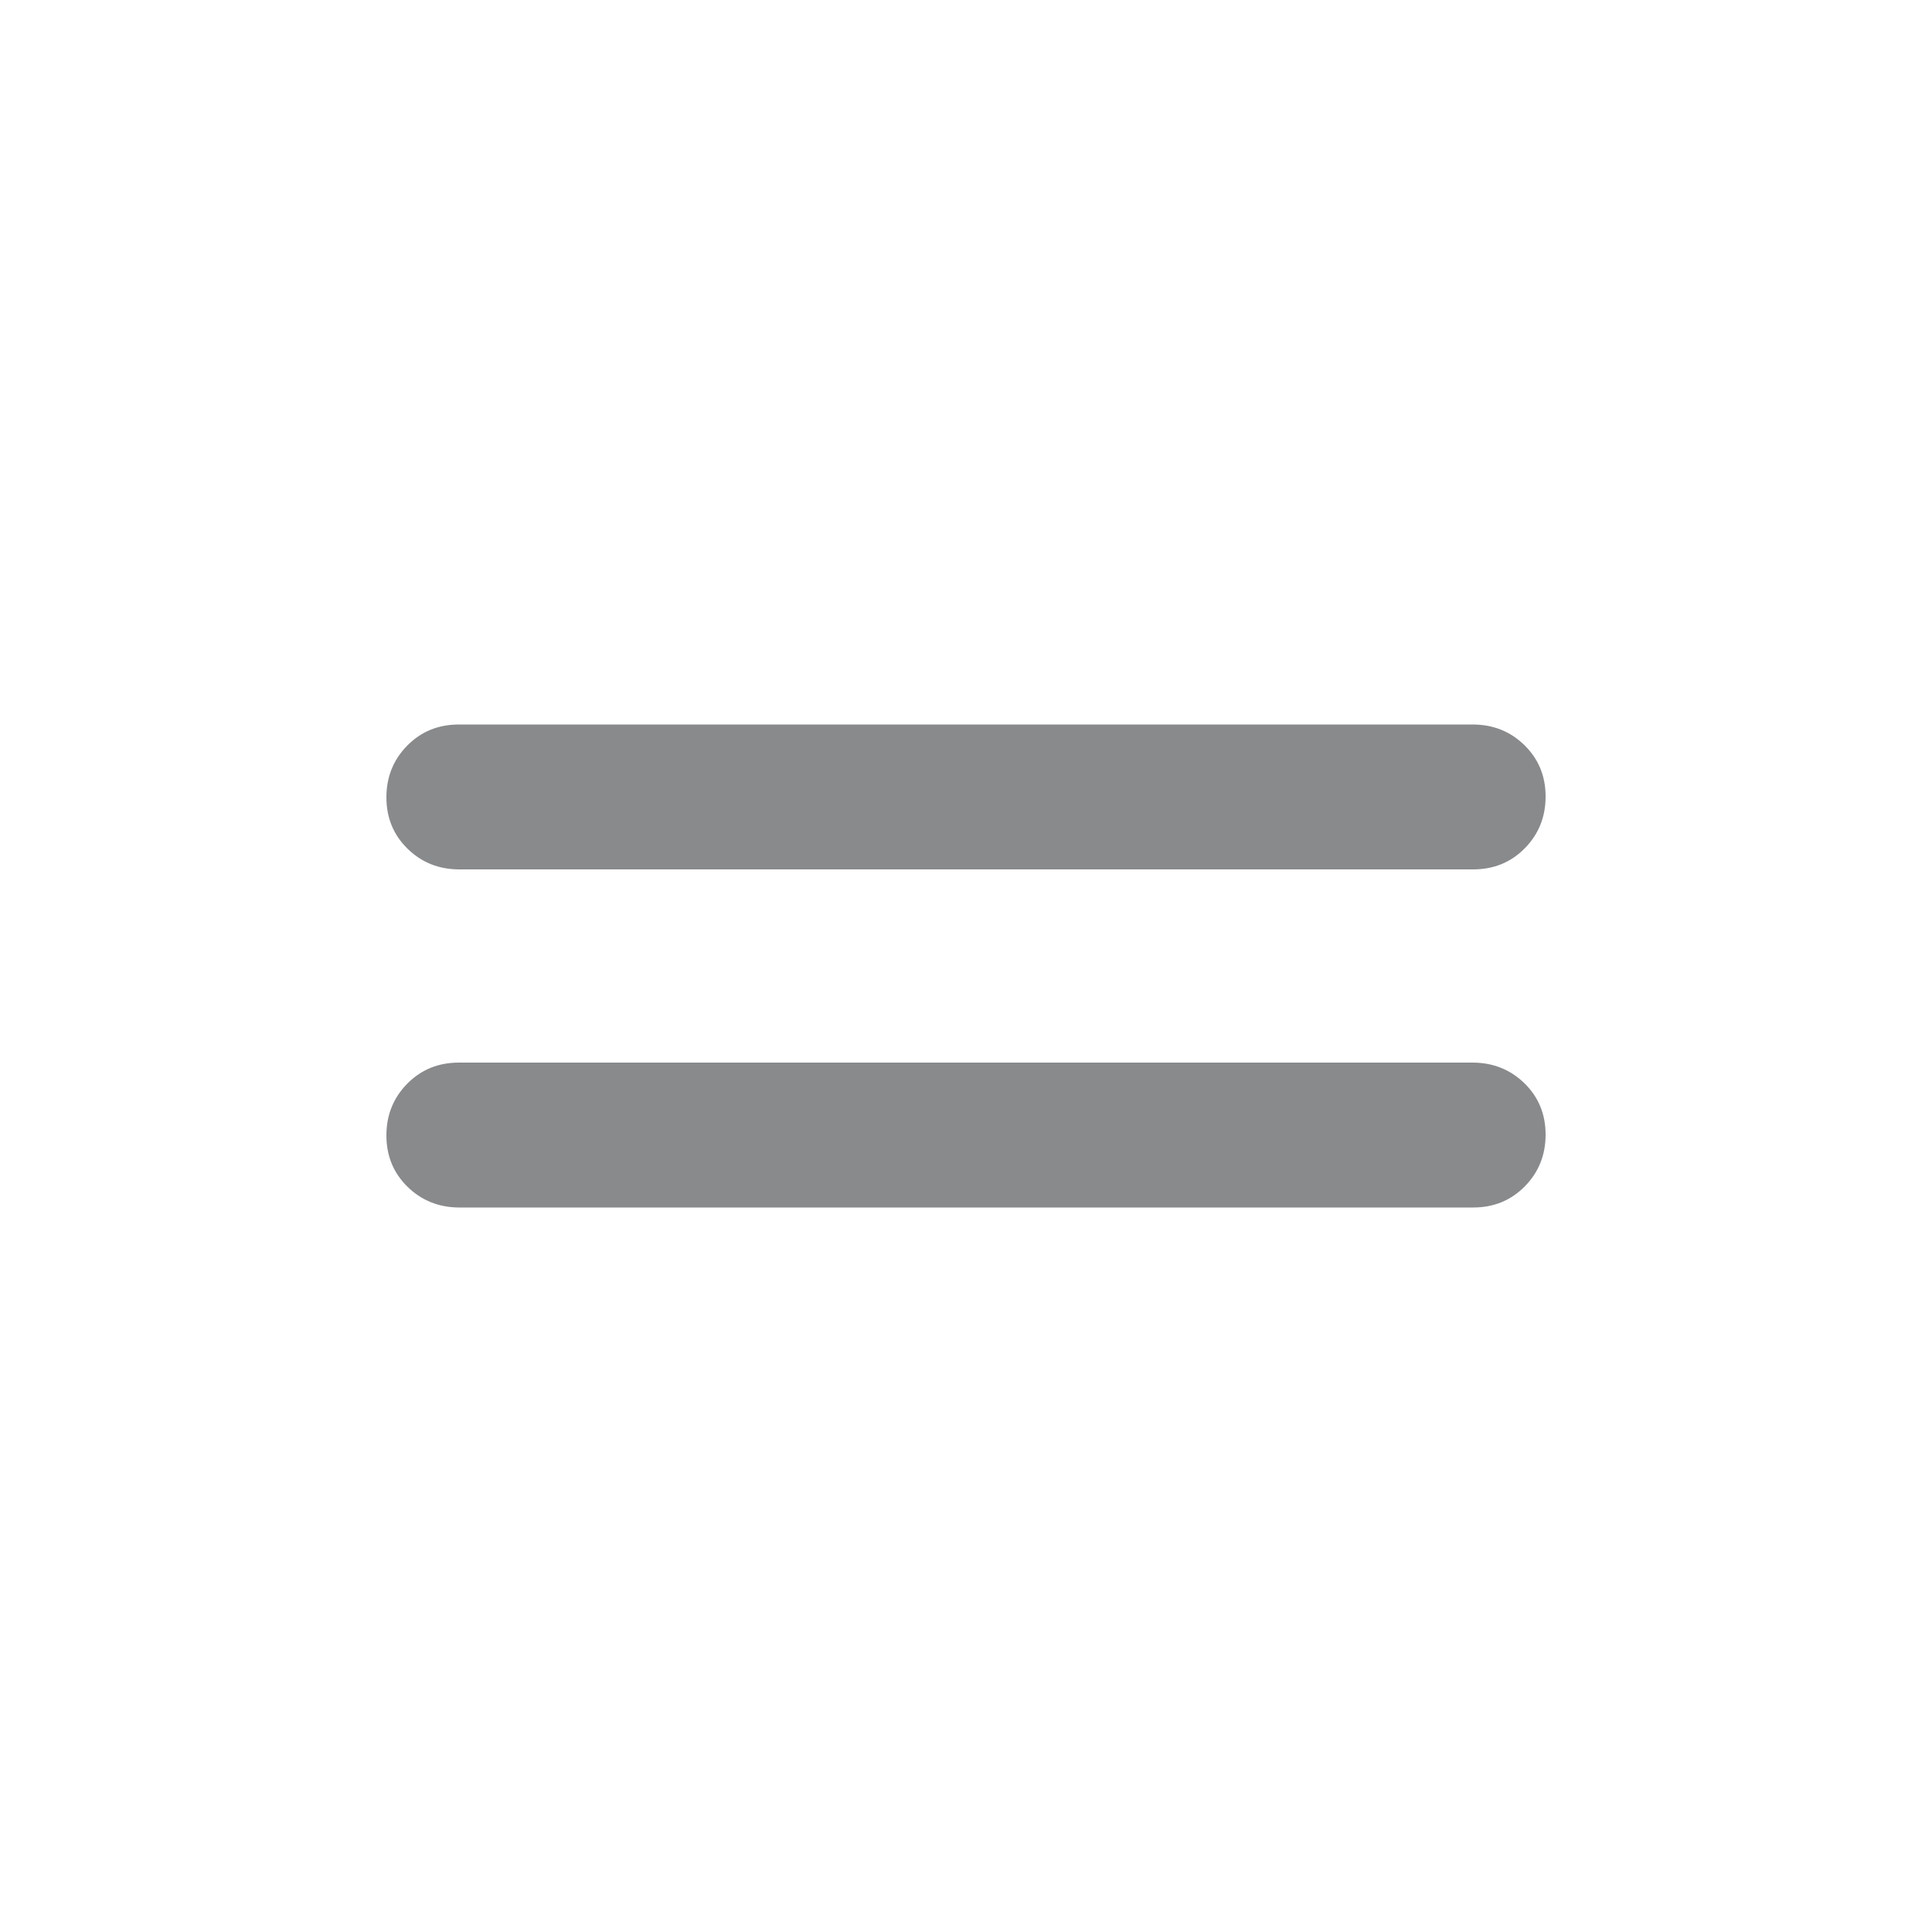
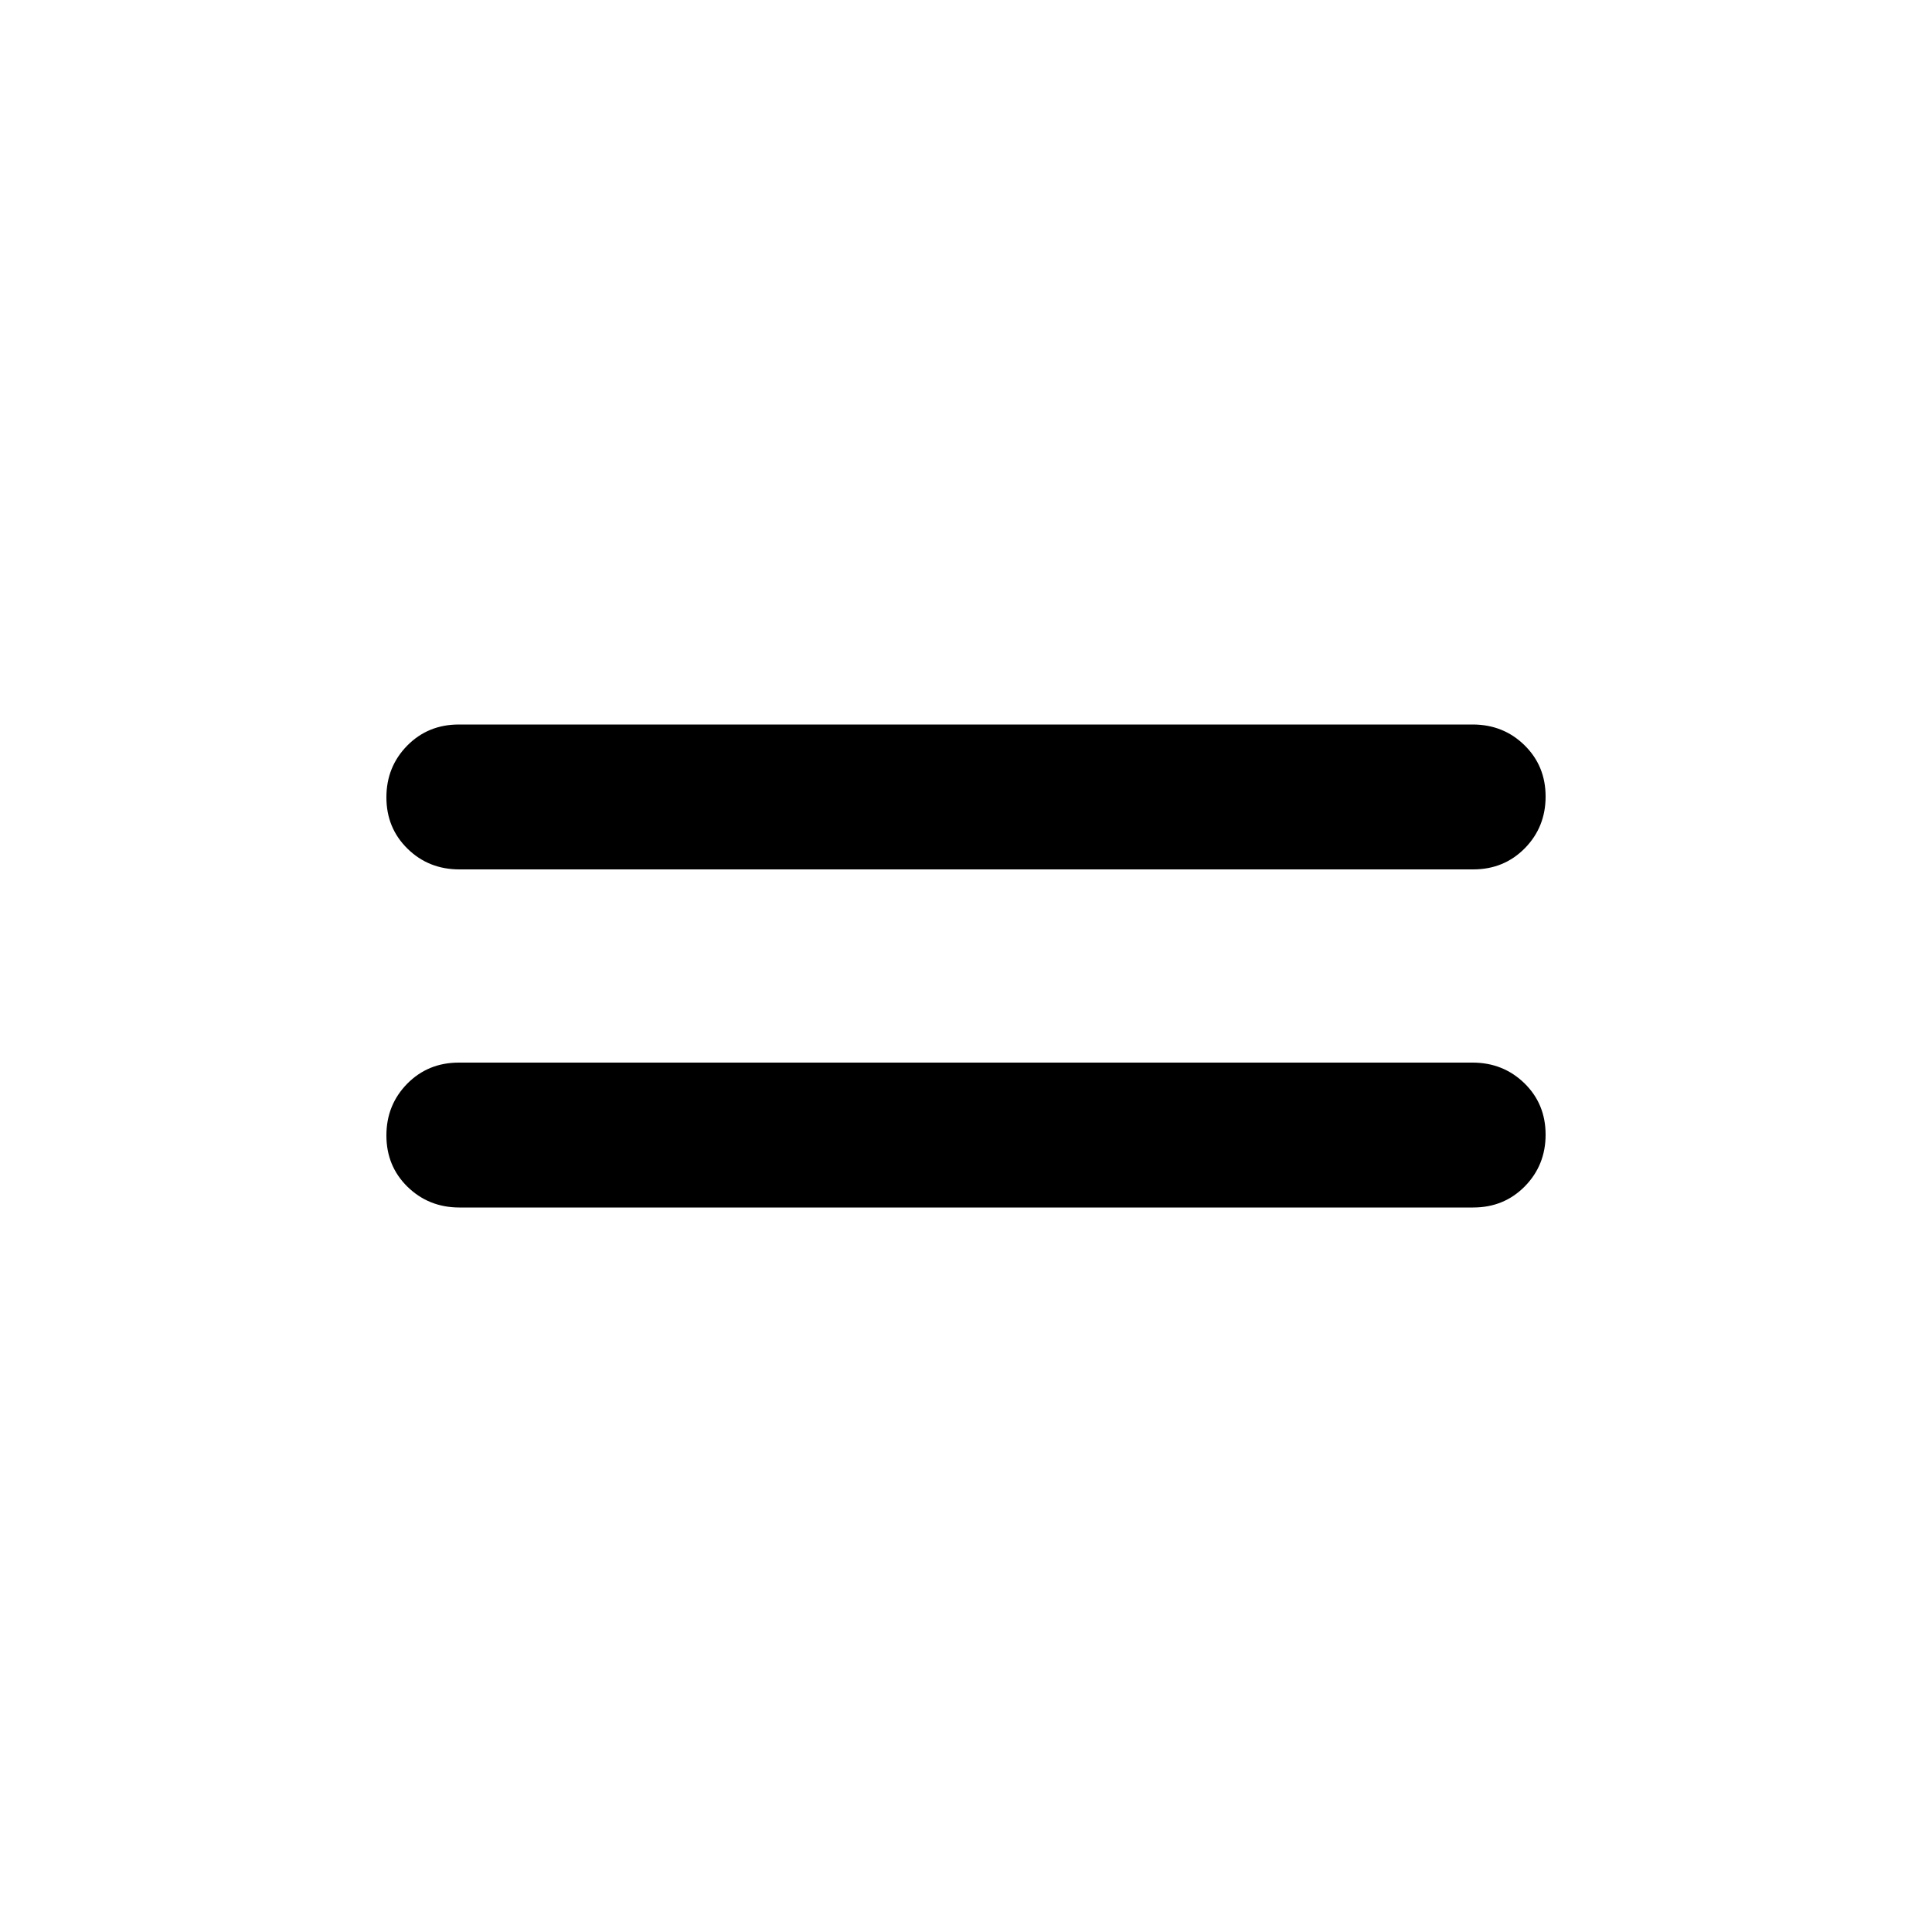
<svg xmlns="http://www.w3.org/2000/svg" width="20" height="20" viewBox="0 0 20 20" fill="none">
  <mask id="mask0_3221_19543" style="mask-type:alpha" maskUnits="userSpaceOnUse" x="0" y="0" width="20" height="20">
    <rect width="20" height="20" fill="#D9D9D9" />
  </mask>
  <g mask="url(#mask0_3221_19543)">
-     <path d="M4.756 12.5C4.544 12.5 4.365 12.428 4.219 12.286C4.073 12.143 4 11.966 4 11.754C4 11.543 4.072 11.365 4.215 11.219C4.359 11.073 4.537 11 4.75 11H15.244C15.456 11 15.635 11.072 15.781 11.214C15.927 11.357 16 11.534 16 11.746C16 11.957 15.928 12.135 15.785 12.281C15.641 12.427 15.463 12.5 15.25 12.5H4.756ZM4.756 9C4.544 9 4.365 8.929 4.219 8.786C4.073 8.643 4 8.466 4 8.254C4 8.043 4.072 7.865 4.215 7.719C4.359 7.573 4.537 7.5 4.75 7.5H15.244C15.456 7.5 15.635 7.571 15.781 7.714C15.927 7.857 16 8.034 16 8.246C16 8.457 15.928 8.635 15.785 8.781C15.641 8.927 15.463 9 15.25 9H4.756Z" fill="#888A8C" />
+     <path d="M4.756 12.5C4.544 12.5 4.365 12.428 4.219 12.286C4.073 12.143 4 11.966 4 11.754C4 11.543 4.072 11.365 4.215 11.219C4.359 11.073 4.537 11 4.75 11H15.244C15.456 11 15.635 11.072 15.781 11.214C15.927 11.357 16 11.534 16 11.746C16 11.957 15.928 12.135 15.785 12.281C15.641 12.427 15.463 12.5 15.25 12.5H4.756ZM4.756 9C4.544 9 4.365 8.929 4.219 8.786C4.073 8.643 4 8.466 4 8.254C4 8.043 4.072 7.865 4.215 7.719C4.359 7.573 4.537 7.5 4.75 7.5H15.244C15.456 7.5 15.635 7.571 15.781 7.714C15.927 7.857 16 8.034 16 8.246C16 8.457 15.928 8.635 15.785 8.781C15.641 8.927 15.463 9 15.25 9H4.756Z" fill="currentColor" />
  </g>
</svg>
